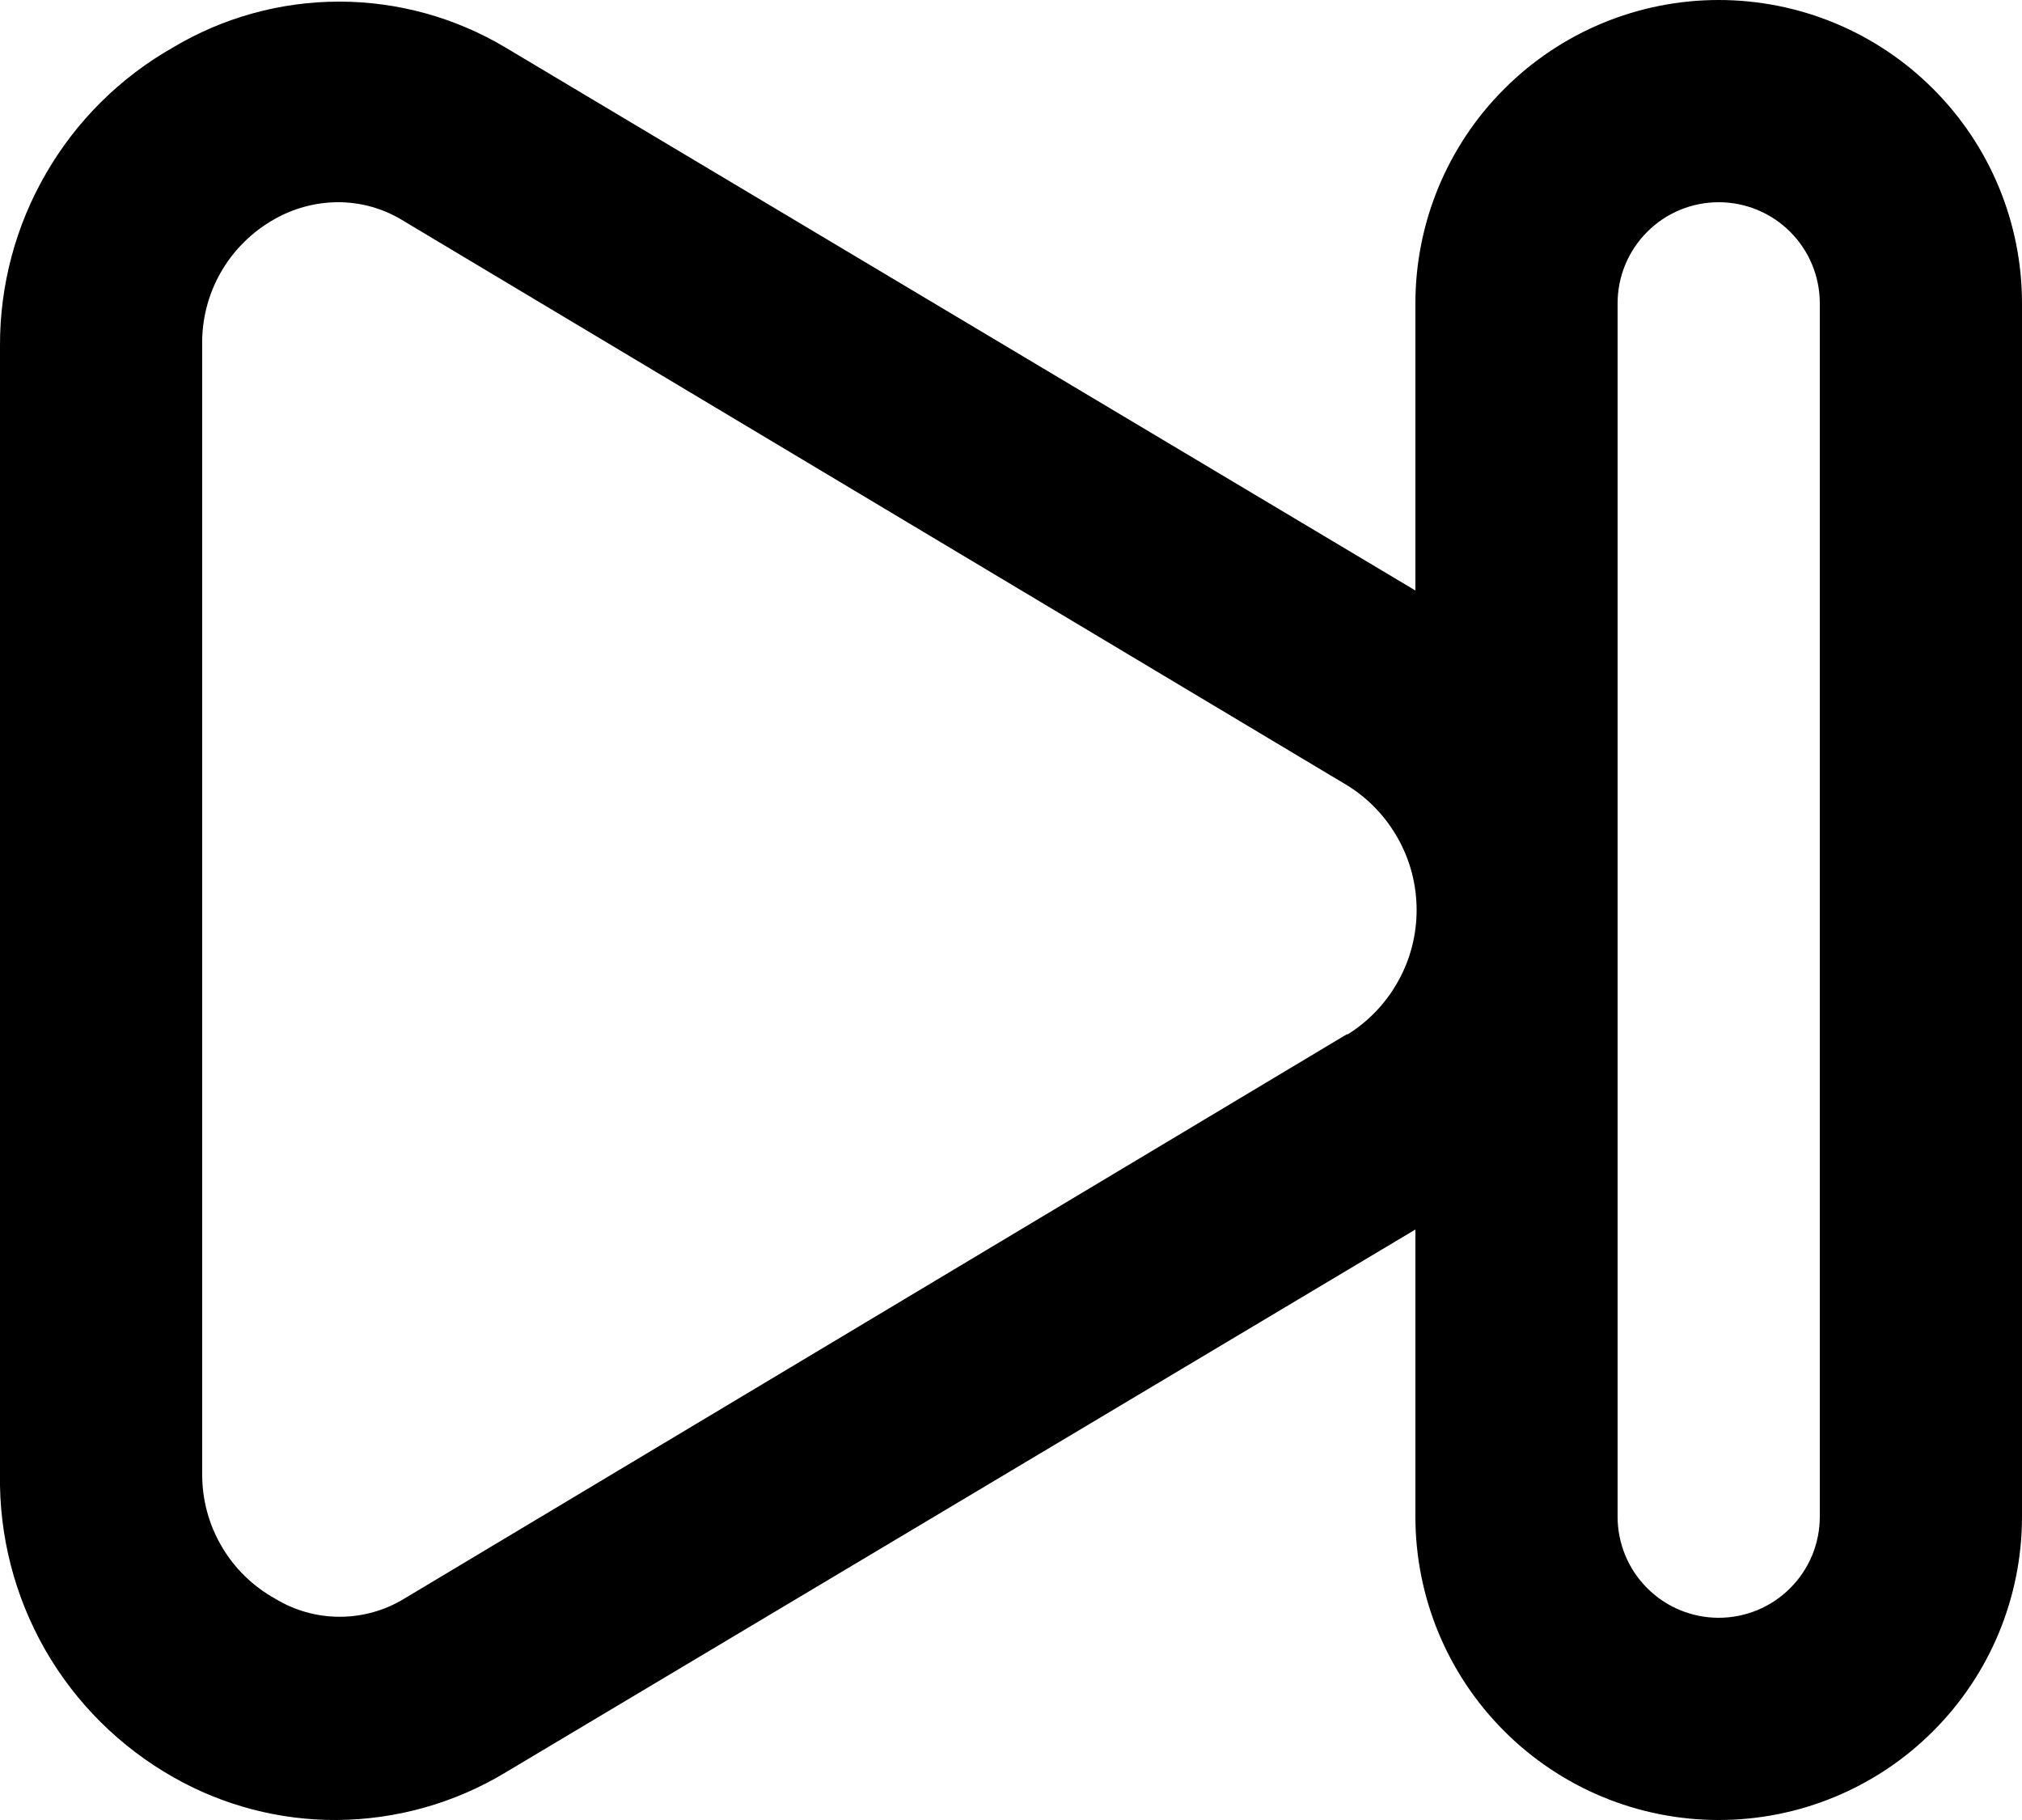
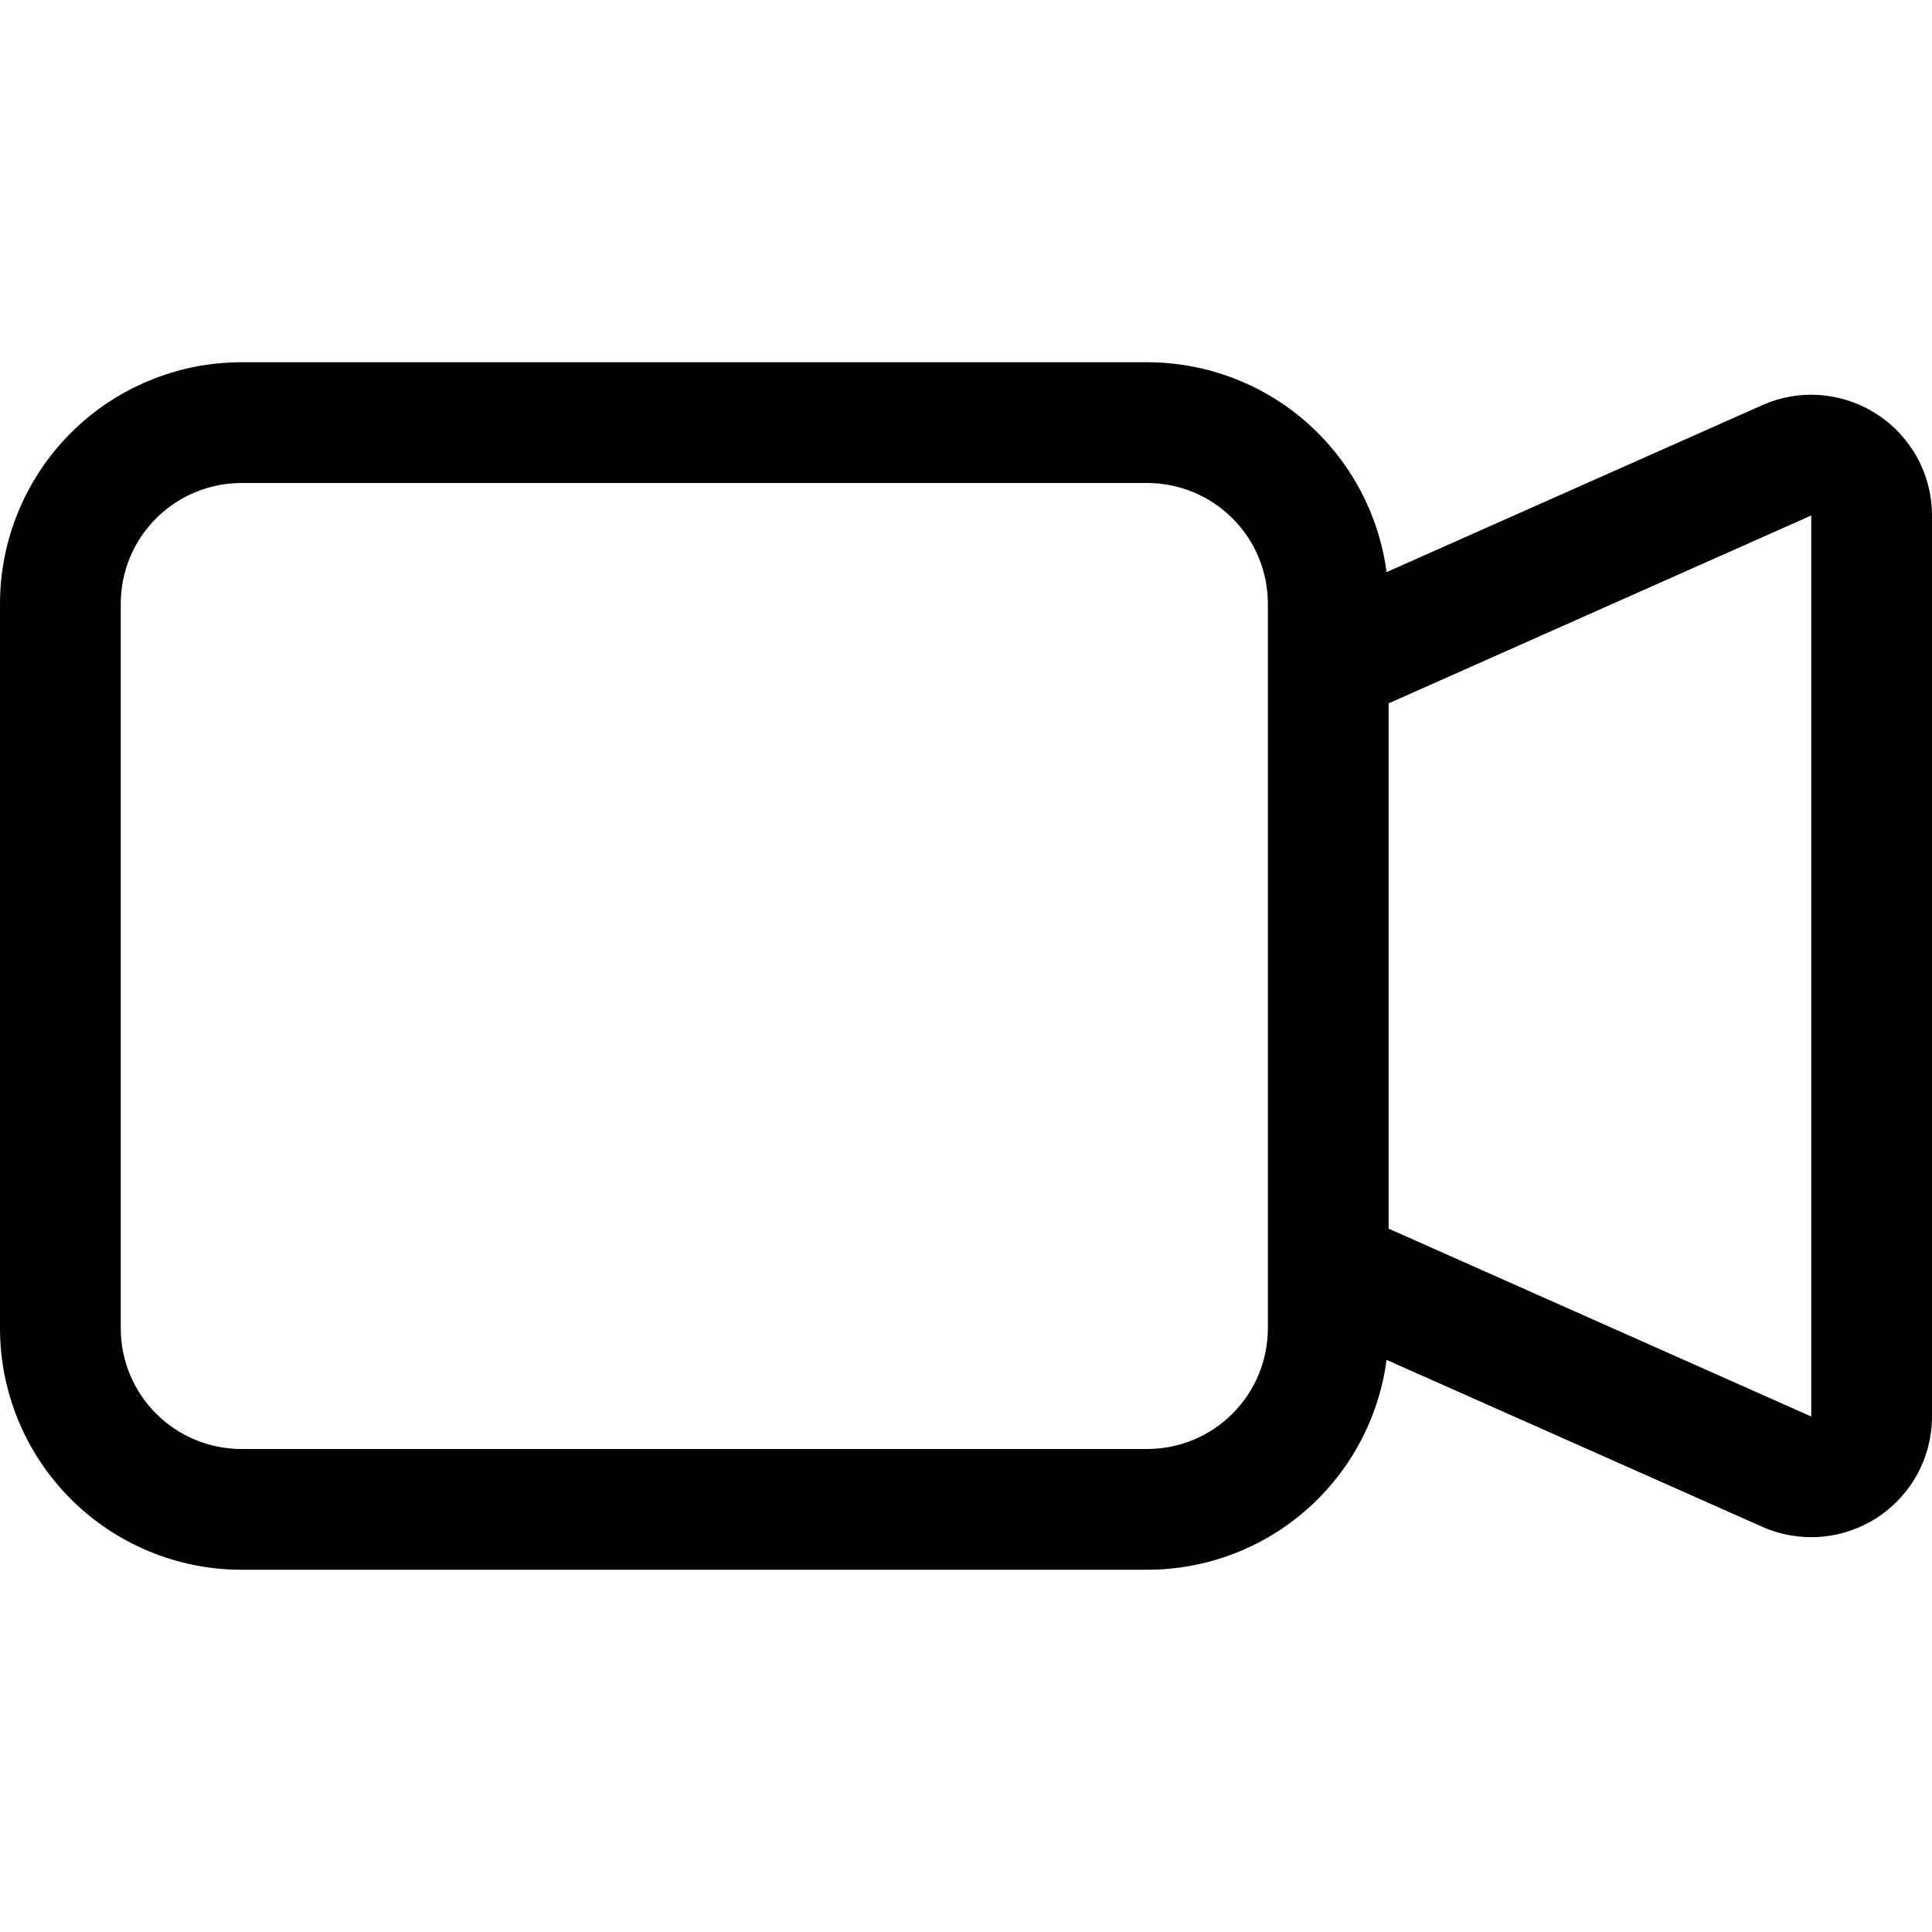
- <svg xmlns="http://www.w3.org/2000/svg" width="20" height="18" viewBox="0 0 20 18" fill="none">
-   <path d="M17 0C16.204 0 15.441 0.316 14.879 0.879C14.316 1.441 14 2.204 14 3V5.84L5 0.47C4.503 0.173 3.934 0.016 3.355 0.016C2.776 0.016 2.207 0.173 1.71 0.47C1.189 0.766 0.756 1.195 0.456 1.714C0.155 2.232 -0.002 2.821 -3.31129e-05 3.42V14.58C-0.01 15.189 0.145 15.789 0.447 16.317C0.75 16.845 1.19 17.281 1.72 17.58C2.211 17.858 2.766 18.003 3.33 18C3.919 17.996 4.496 17.834 5 17.53L14 12.16V15C14 15.796 14.316 16.559 14.879 17.121C15.441 17.684 16.204 18 17 18C17.796 18 18.559 17.684 19.121 17.121C19.684 16.559 20 15.796 20 15V3C20 2.204 19.684 1.441 19.121 0.879C18.559 0.316 17.796 0 17 0ZM13.32 10.23L4 15.81C3.807 15.928 3.586 15.99 3.36 15.99C3.134 15.99 2.913 15.928 2.72 15.81C2.501 15.688 2.318 15.51 2.192 15.293C2.065 15.077 1.999 14.831 2 14.58V3.42C1.994 3.167 2.057 2.917 2.182 2.697C2.307 2.477 2.49 2.295 2.71 2.17C2.899 2.062 3.112 2.003 3.33 2C3.567 1.997 3.8 2.063 4 2.19L13.33 7.77C13.539 7.9 13.711 8.082 13.83 8.297C13.95 8.512 14.012 8.754 14.012 9C14.012 9.246 13.95 9.488 13.83 9.703C13.711 9.918 13.539 10.1 13.33 10.23H13.32ZM18 15C18 15.265 17.895 15.52 17.707 15.707C17.52 15.895 17.265 16 17 16C16.735 16 16.48 15.895 16.293 15.707C16.105 15.52 16 15.265 16 15V3C16 2.735 16.105 2.48 16.293 2.293C16.48 2.105 16.735 2 17 2C17.265 2 17.52 2.105 17.707 2.293C17.895 2.48 18 2.735 18 3V15Z" fill="black" />
+ <svg xmlns="http://www.w3.org/2000/svg" width="16" height="16" viewBox="0 0 16 16" fill="none">
+   <path fill-rule="evenodd" clip-rule="evenodd" d="M0 5C0 4.47 0.211 3.961 0.586 3.586C0.961 3.211 1.47 3 2 3H9.5C9.985 3 10.454 3.176 10.819 3.496C11.183 3.816 11.419 4.257 11.483 4.738L14.593 3.356C14.745 3.288 14.912 3.259 15.078 3.272C15.244 3.286 15.405 3.34 15.544 3.431C15.684 3.521 15.799 3.646 15.879 3.792C15.958 3.938 16 4.102 16 4.269V11.731C16 11.898 15.958 12.061 15.879 12.208C15.799 12.354 15.684 12.478 15.545 12.569C15.405 12.659 15.245 12.714 15.079 12.727C14.913 12.74 14.746 12.712 14.594 12.644L11.483 11.262C11.419 11.743 11.183 12.184 10.819 12.504C10.454 12.824 9.985 13 9.5 13H2C1.47 13 0.961 12.789 0.586 12.414C0.211 12.039 0 11.53 0 11V5ZM11.5 10.175L15 11.731V4.269L11.5 5.825V10.175ZM2 4C1.735 4 1.48 4.105 1.293 4.293C1.105 4.48 1 4.735 1 5V11C1 11.265 1.105 11.52 1.293 11.707C1.48 11.895 1.735 12 2 12H9.5C9.765 12 10.02 11.895 10.207 11.707C10.395 11.52 10.5 11.265 10.5 11V5C10.5 4.735 10.395 4.48 10.207 4.293C10.02 4.105 9.765 4 9.5 4H2Z" fill="black" />
</svg>
